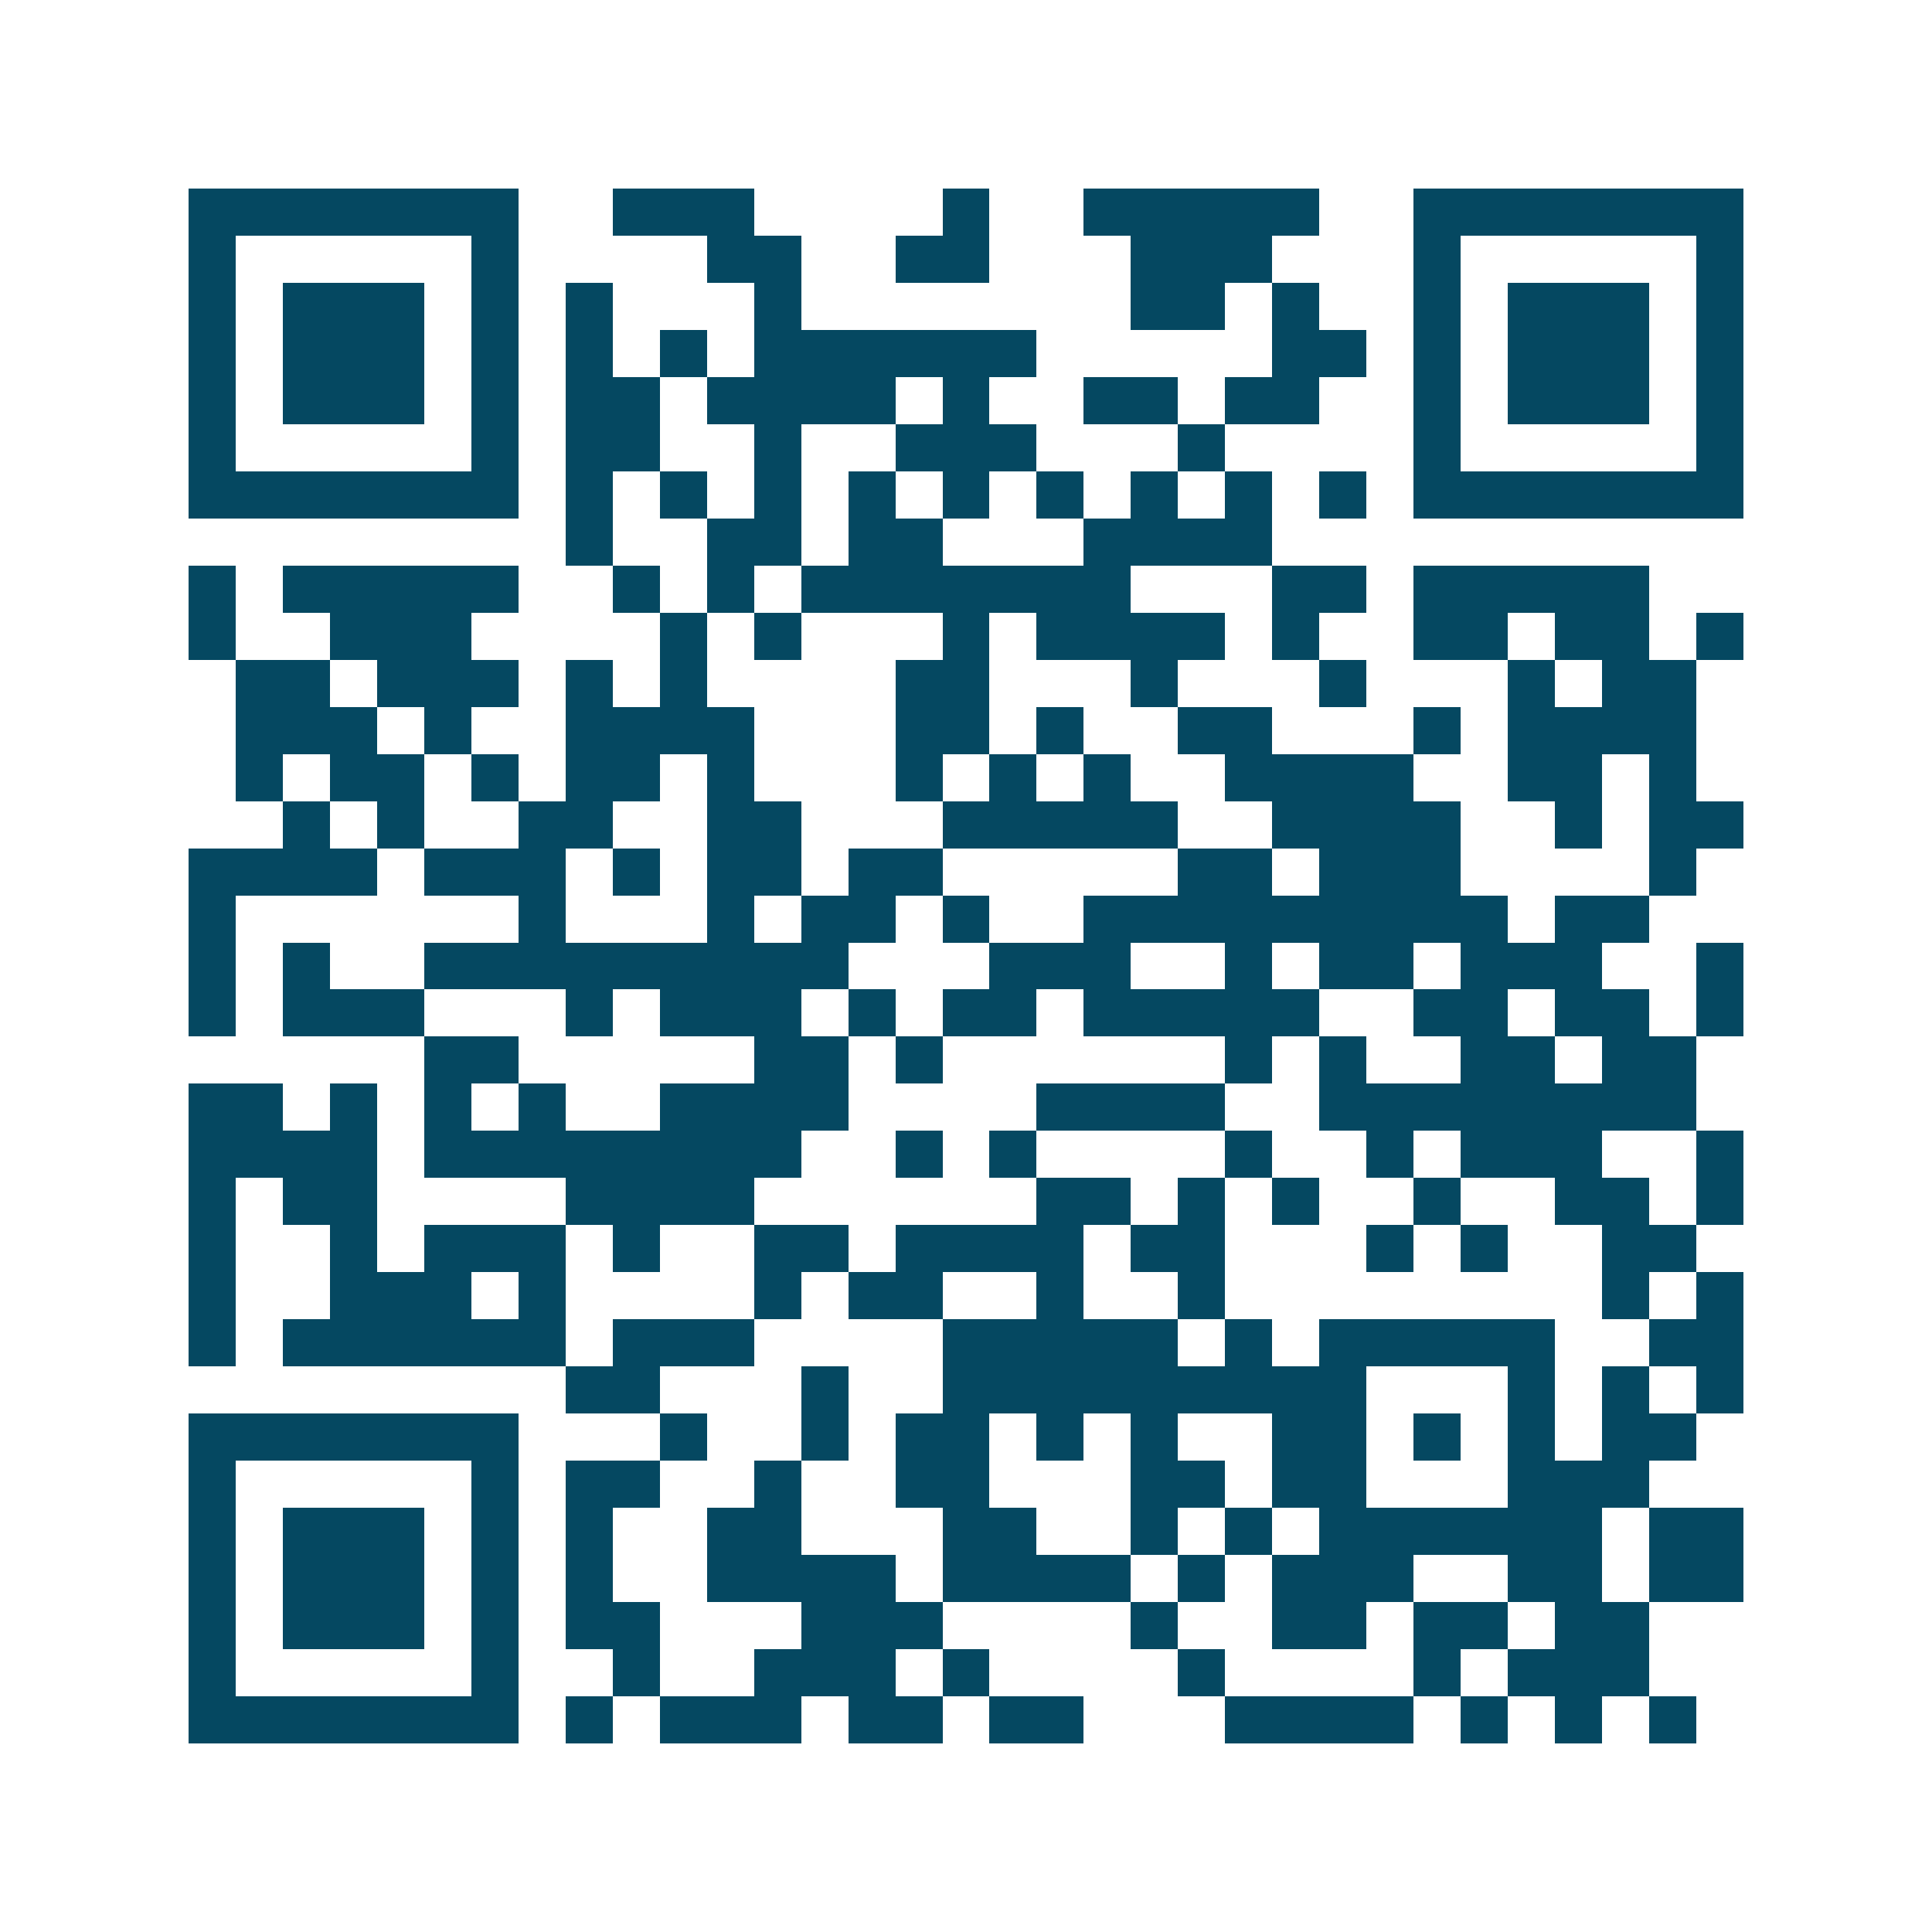
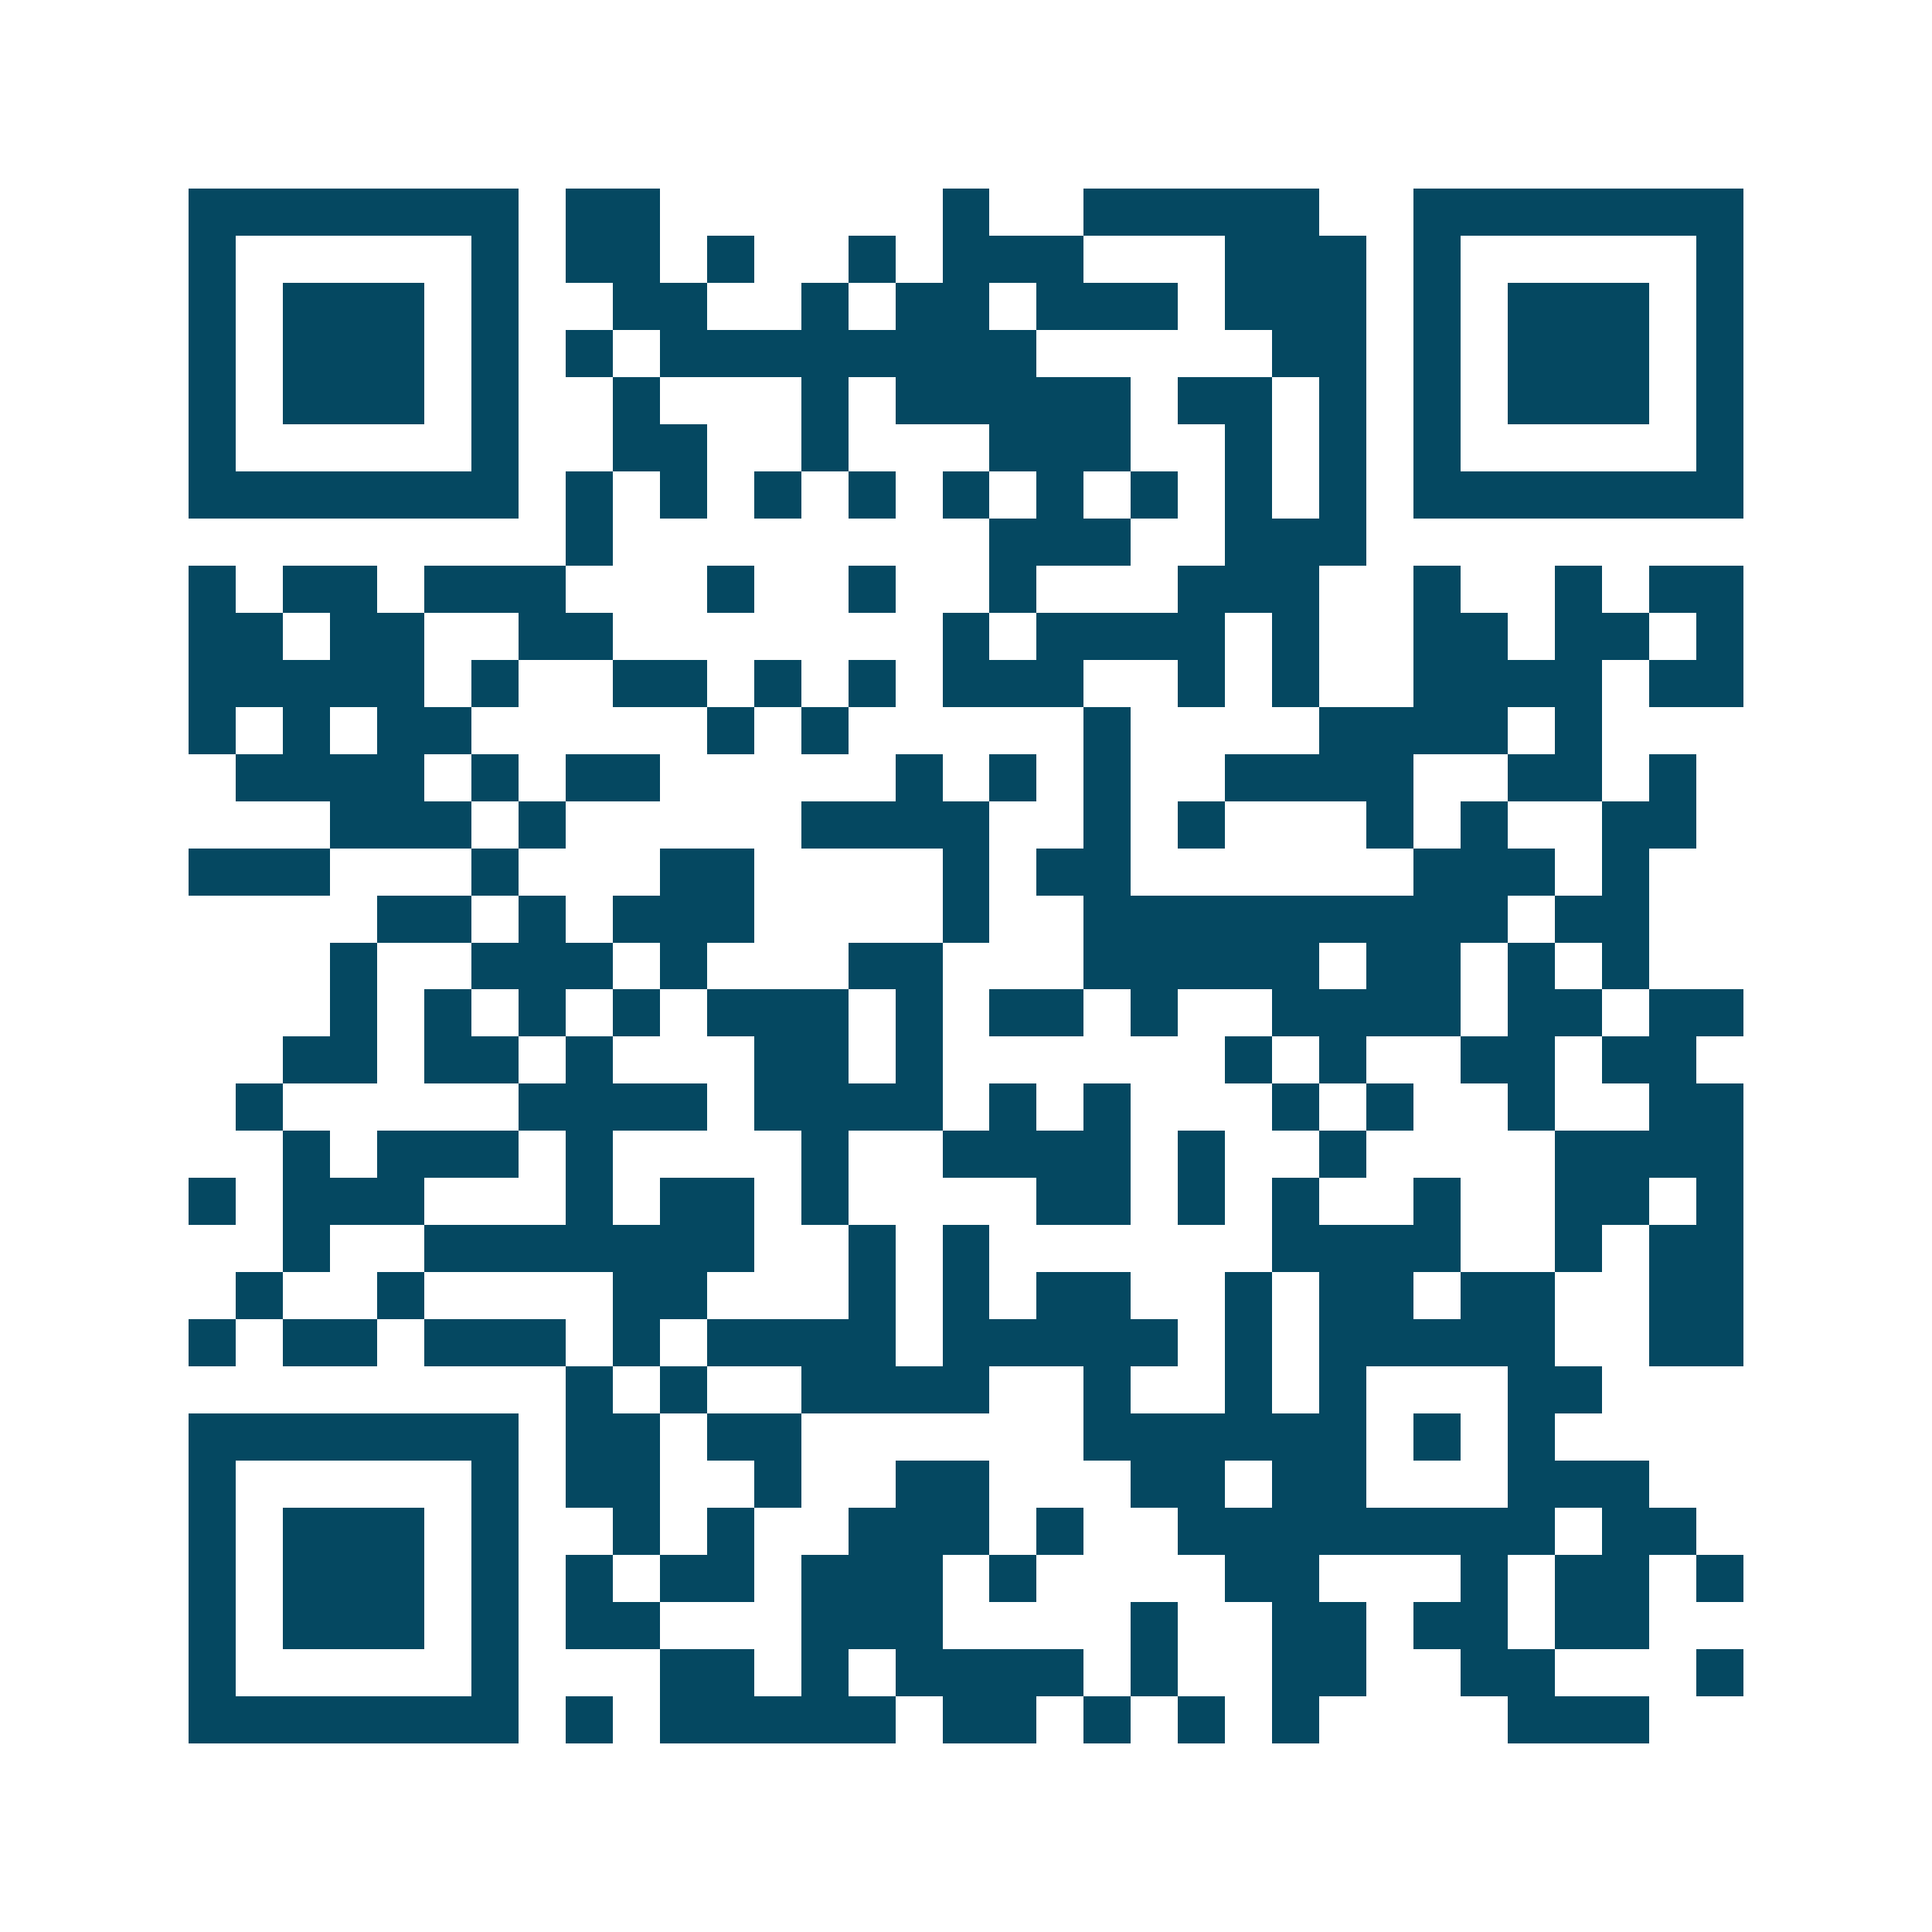
<svg xmlns="http://www.w3.org/2000/svg" width="200" height="200" viewBox="0 0 41 41" shape-rendering="crispEdges">
  <path fill="#ffffff" d="M0 0h41v41H0z" />
-   <path stroke="#054861" d="M4 4.5h7m2 0h3m4 0h1m2 0h5m2 0h7M4 5.5h1m5 0h1m4 0h2m2 0h2m3 0h3m3 0h1m5 0h1M4 6.5h1m1 0h3m1 0h1m1 0h1m3 0h1m7 0h2m1 0h1m2 0h1m1 0h3m1 0h1M4 7.5h1m1 0h3m1 0h1m1 0h1m1 0h1m1 0h6m5 0h2m1 0h1m1 0h3m1 0h1M4 8.5h1m1 0h3m1 0h1m1 0h2m1 0h4m1 0h1m2 0h2m1 0h2m2 0h1m1 0h3m1 0h1M4 9.5h1m5 0h1m1 0h2m2 0h1m2 0h3m3 0h1m4 0h1m5 0h1M4 10.5h7m1 0h1m1 0h1m1 0h1m1 0h1m1 0h1m1 0h1m1 0h1m1 0h1m1 0h1m1 0h7M12 11.5h1m2 0h2m1 0h2m3 0h4M4 12.5h1m1 0h5m2 0h1m1 0h1m1 0h7m3 0h2m1 0h5M4 13.5h1m2 0h3m4 0h1m1 0h1m3 0h1m1 0h4m1 0h1m2 0h2m1 0h2m1 0h1M5 14.5h2m1 0h3m1 0h1m1 0h1m4 0h2m3 0h1m3 0h1m3 0h1m1 0h2M5 15.5h3m1 0h1m2 0h4m3 0h2m1 0h1m2 0h2m3 0h1m1 0h4M5 16.5h1m1 0h2m1 0h1m1 0h2m1 0h1m3 0h1m1 0h1m1 0h1m2 0h4m2 0h2m1 0h1M6 17.5h1m1 0h1m2 0h2m2 0h2m3 0h5m2 0h4m2 0h1m1 0h2M4 18.5h4m1 0h3m1 0h1m1 0h2m1 0h2m5 0h2m1 0h3m4 0h1M4 19.5h1m6 0h1m3 0h1m1 0h2m1 0h1m2 0h9m1 0h2M4 20.5h1m1 0h1m2 0h9m3 0h3m2 0h1m1 0h2m1 0h3m2 0h1M4 21.5h1m1 0h3m3 0h1m1 0h3m1 0h1m1 0h2m1 0h5m2 0h2m1 0h2m1 0h1M9 22.5h2m5 0h2m1 0h1m6 0h1m1 0h1m2 0h2m1 0h2M4 23.5h2m1 0h1m1 0h1m1 0h1m2 0h4m4 0h4m2 0h8M4 24.5h4m1 0h8m2 0h1m1 0h1m4 0h1m2 0h1m1 0h3m2 0h1M4 25.5h1m1 0h2m4 0h4m6 0h2m1 0h1m1 0h1m2 0h1m2 0h2m1 0h1M4 26.5h1m2 0h1m1 0h3m1 0h1m2 0h2m1 0h4m1 0h2m3 0h1m1 0h1m2 0h2M4 27.5h1m2 0h3m1 0h1m4 0h1m1 0h2m2 0h1m2 0h1m8 0h1m1 0h1M4 28.5h1m1 0h6m1 0h3m4 0h5m1 0h1m1 0h5m2 0h2M12 29.5h2m3 0h1m2 0h9m3 0h1m1 0h1m1 0h1M4 30.5h7m3 0h1m2 0h1m1 0h2m1 0h1m1 0h1m2 0h2m1 0h1m1 0h1m1 0h2M4 31.5h1m5 0h1m1 0h2m2 0h1m2 0h2m3 0h2m1 0h2m3 0h3M4 32.5h1m1 0h3m1 0h1m1 0h1m2 0h2m3 0h2m2 0h1m1 0h1m1 0h6m1 0h2M4 33.5h1m1 0h3m1 0h1m1 0h1m2 0h4m1 0h4m1 0h1m1 0h3m2 0h2m1 0h2M4 34.5h1m1 0h3m1 0h1m1 0h2m3 0h3m4 0h1m2 0h2m1 0h2m1 0h2M4 35.5h1m5 0h1m2 0h1m2 0h3m1 0h1m4 0h1m4 0h1m1 0h3M4 36.5h7m1 0h1m1 0h3m1 0h2m1 0h2m3 0h4m1 0h1m1 0h1m1 0h1" />
+   <path stroke="#054861" d="M4 4.5h7m1 0h2m6 0h1m2 0h5m2 0h7M4 5.5h1m5 0h1m1 0h2m1 0h1m2 0h1m1 0h3m3 0h3m1 0h1m5 0h1M4 6.5h1m1 0h3m1 0h1m2 0h2m2 0h1m1 0h2m1 0h3m1 0h3m1 0h1m1 0h3m1 0h1M4 7.5h1m1 0h3m1 0h1m1 0h1m1 0h8m5 0h2m1 0h1m1 0h3m1 0h1M4 8.5h1m1 0h3m1 0h1m2 0h1m3 0h1m1 0h5m1 0h2m1 0h1m1 0h1m1 0h3m1 0h1M4 9.5h1m5 0h1m2 0h2m2 0h1m3 0h3m2 0h1m1 0h1m1 0h1m5 0h1M4 10.5h7m1 0h1m1 0h1m1 0h1m1 0h1m1 0h1m1 0h1m1 0h1m1 0h1m1 0h1m1 0h7M12 11.5h1m8 0h3m2 0h3M4 12.5h1m1 0h2m1 0h3m3 0h1m2 0h1m2 0h1m3 0h3m2 0h1m2 0h1m1 0h2M4 13.5h2m1 0h2m2 0h2m7 0h1m1 0h4m1 0h1m2 0h2m1 0h2m1 0h1M4 14.5h5m1 0h1m2 0h2m1 0h1m1 0h1m1 0h3m2 0h1m1 0h1m2 0h4m1 0h2M4 15.5h1m1 0h1m1 0h2m5 0h1m1 0h1m5 0h1m4 0h4m1 0h1M5 16.5h4m1 0h1m1 0h2m5 0h1m1 0h1m1 0h1m2 0h4m2 0h2m1 0h1M7 17.5h3m1 0h1m5 0h4m2 0h1m1 0h1m3 0h1m1 0h1m2 0h2M4 18.5h3m3 0h1m3 0h2m4 0h1m1 0h2m6 0h3m1 0h1M8 19.5h2m1 0h1m1 0h3m4 0h1m2 0h9m1 0h2M7 20.5h1m2 0h3m1 0h1m3 0h2m3 0h5m1 0h2m1 0h1m1 0h1M7 21.5h1m1 0h1m1 0h1m1 0h1m1 0h3m1 0h1m1 0h2m1 0h1m2 0h4m1 0h2m1 0h2M6 22.5h2m1 0h2m1 0h1m3 0h2m1 0h1m6 0h1m1 0h1m2 0h2m1 0h2M5 23.5h1m5 0h4m1 0h4m1 0h1m1 0h1m3 0h1m1 0h1m2 0h1m2 0h2M6 24.5h1m1 0h3m1 0h1m4 0h1m2 0h4m1 0h1m2 0h1m4 0h4M4 25.5h1m1 0h3m3 0h1m1 0h2m1 0h1m4 0h2m1 0h1m1 0h1m2 0h1m2 0h2m1 0h1M6 26.5h1m2 0h7m2 0h1m1 0h1m6 0h4m2 0h1m1 0h2M5 27.5h1m2 0h1m4 0h2m3 0h1m1 0h1m1 0h2m2 0h1m1 0h2m1 0h2m2 0h2M4 28.5h1m1 0h2m1 0h3m1 0h1m1 0h4m1 0h5m1 0h1m1 0h5m2 0h2M12 29.5h1m1 0h1m2 0h4m2 0h1m2 0h1m1 0h1m3 0h2M4 30.5h7m1 0h2m1 0h2m6 0h6m1 0h1m1 0h1M4 31.5h1m5 0h1m1 0h2m2 0h1m2 0h2m3 0h2m1 0h2m3 0h3M4 32.5h1m1 0h3m1 0h1m2 0h1m1 0h1m2 0h3m1 0h1m2 0h8m1 0h2M4 33.5h1m1 0h3m1 0h1m1 0h1m1 0h2m1 0h3m1 0h1m4 0h2m3 0h1m1 0h2m1 0h1M4 34.5h1m1 0h3m1 0h1m1 0h2m3 0h3m4 0h1m2 0h2m1 0h2m1 0h2M4 35.5h1m5 0h1m3 0h2m1 0h1m1 0h4m1 0h1m2 0h2m2 0h2m3 0h1M4 36.5h7m1 0h1m1 0h5m1 0h2m1 0h1m1 0h1m1 0h1m4 0h3" />
</svg>
